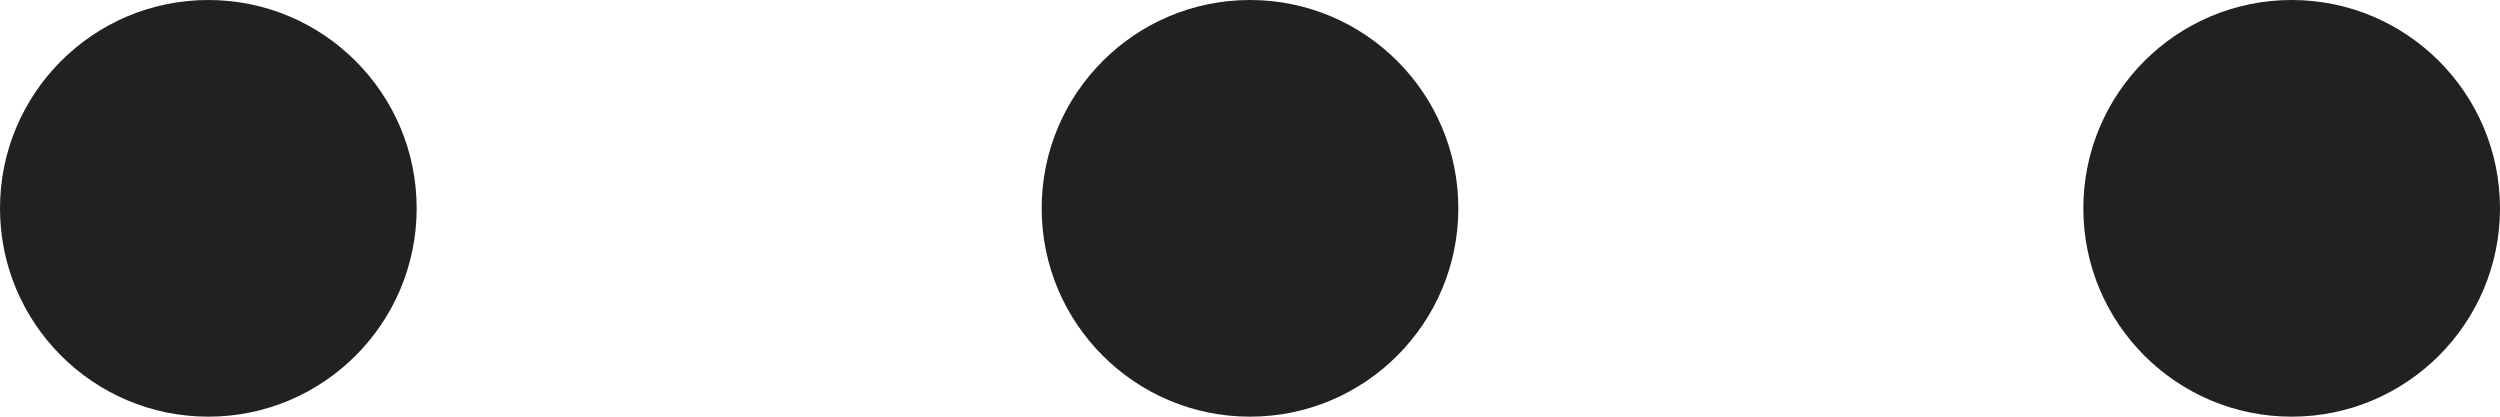
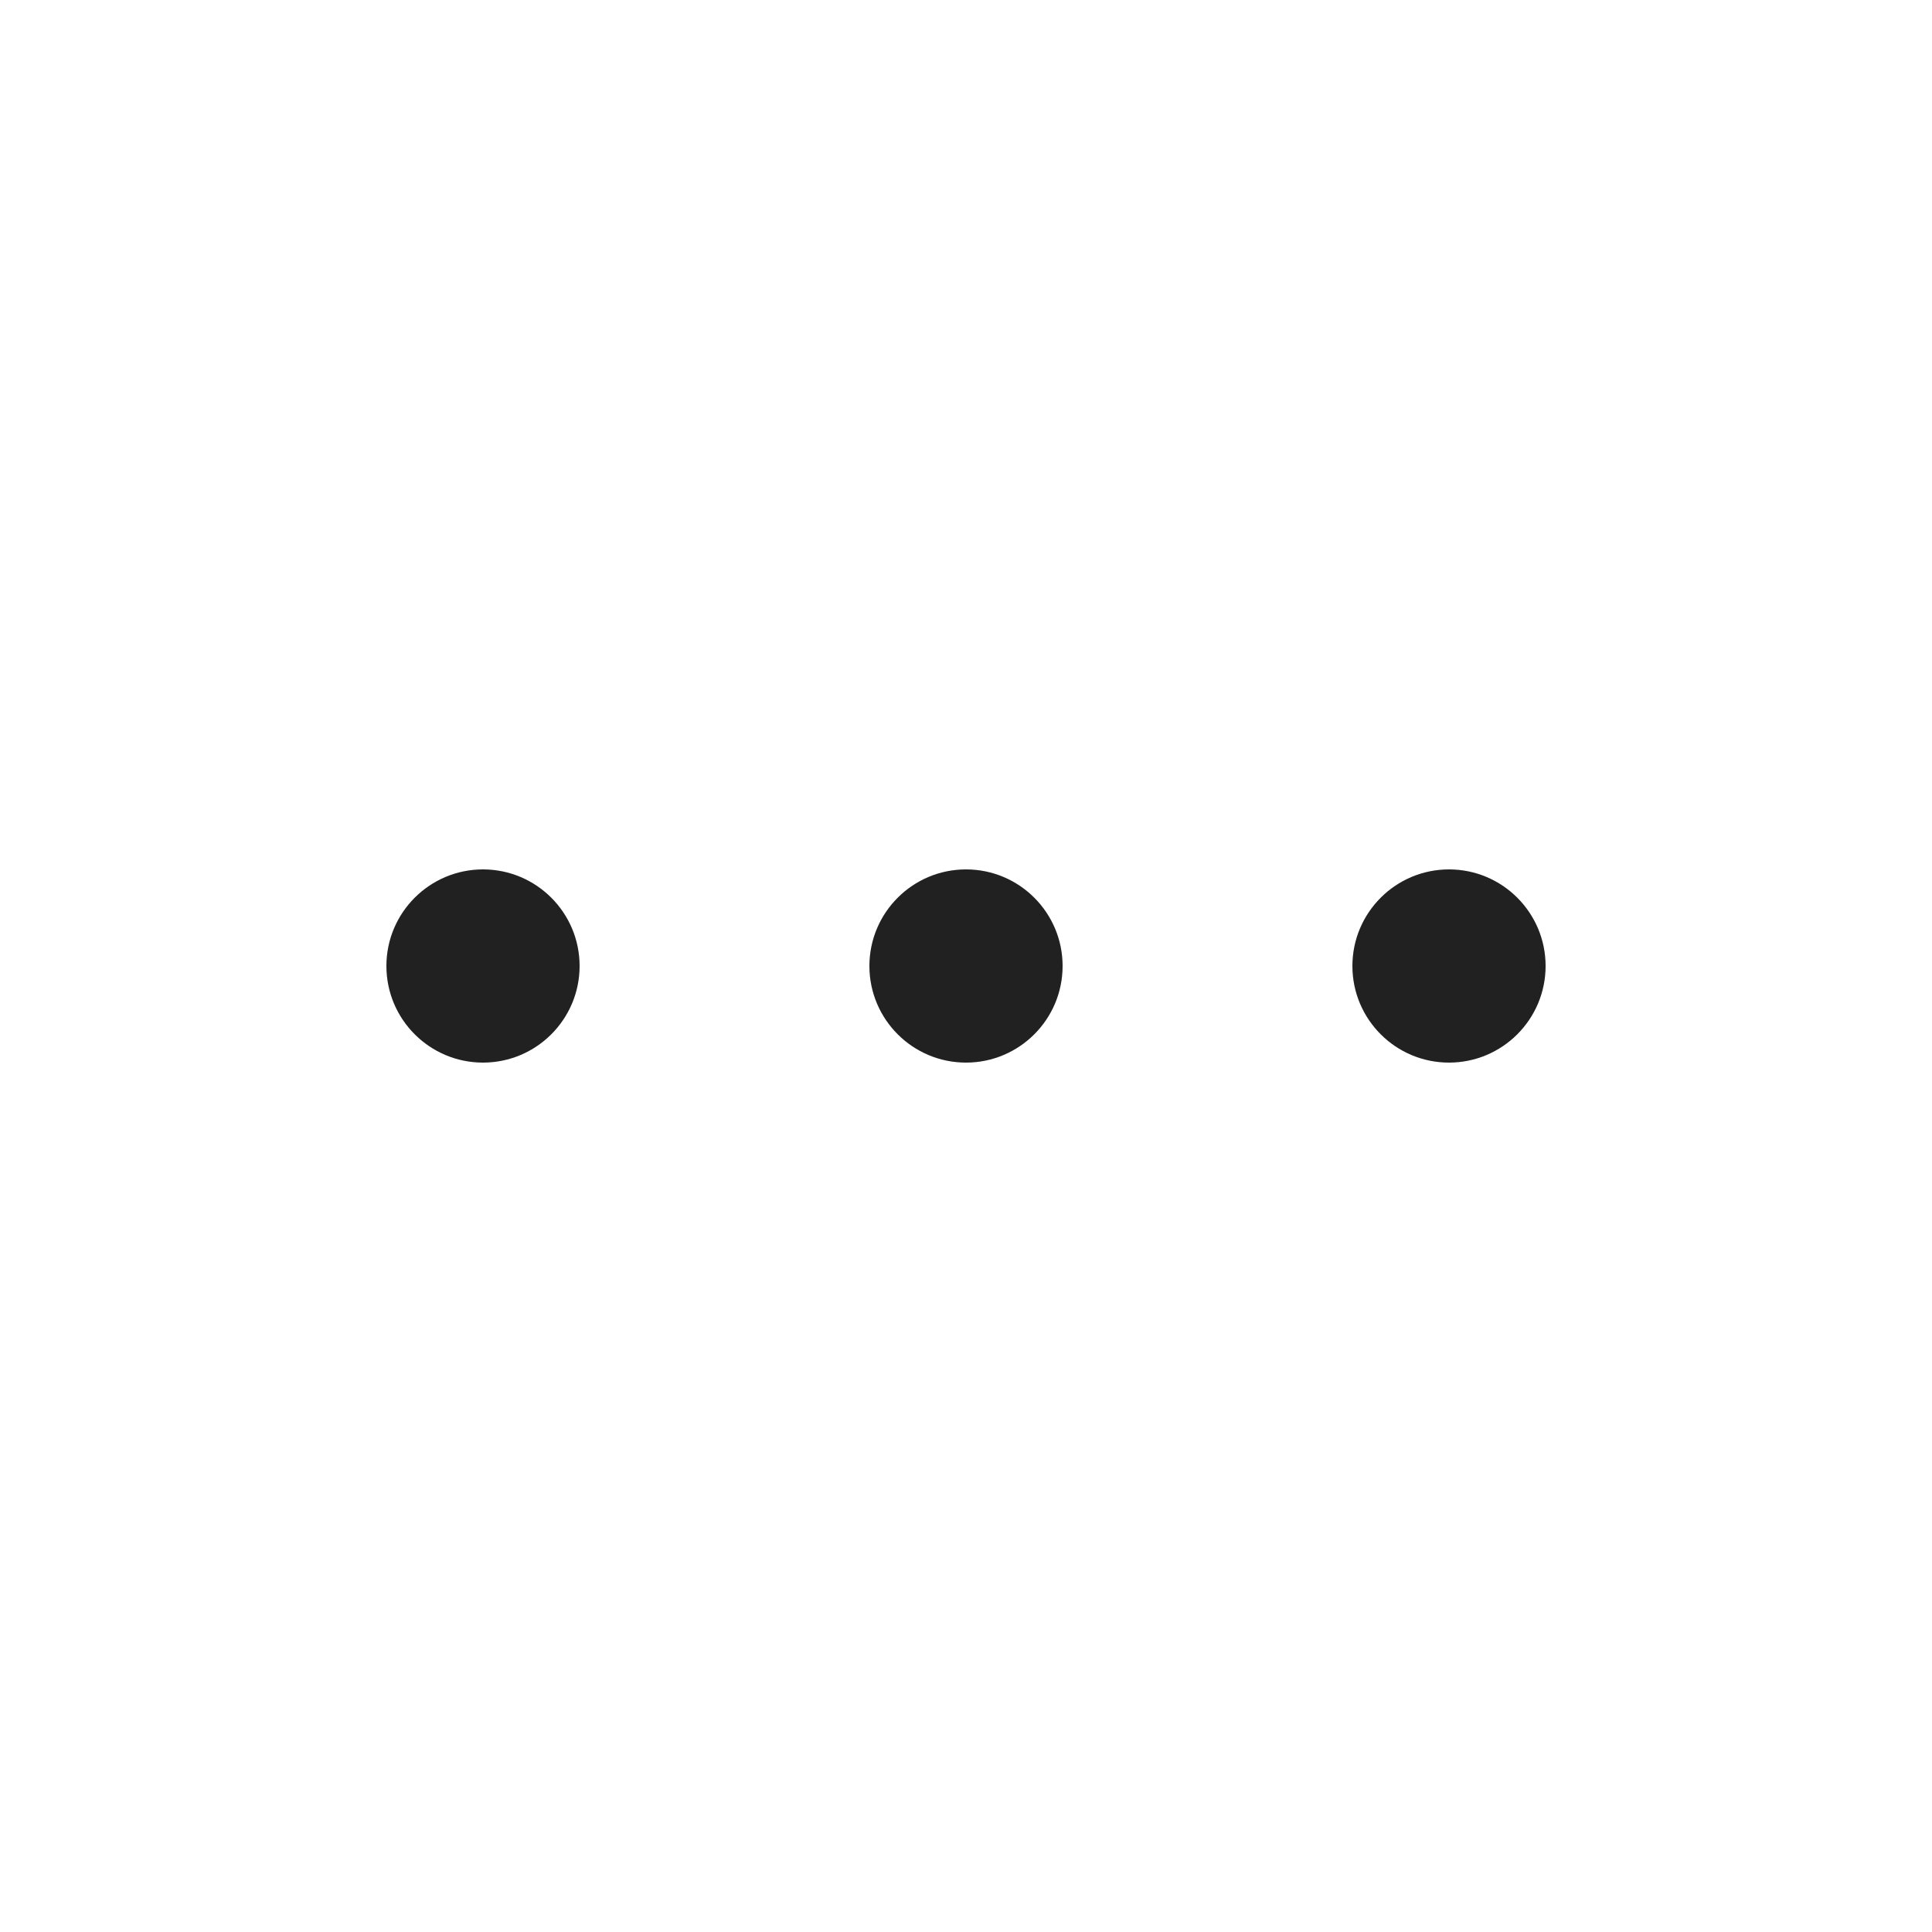
- <svg xmlns="http://www.w3.org/2000/svg" width="12" height="2" viewBox="0 0 12 2" fill="none">
-   <path d="M2 1C2 1.552 1.552 2 1 2C0.448 2 -6.78527e-08 1.552 -4.37114e-08 1C-1.95704e-08 0.448 0.448 1.95718e-08 1 4.37114e-08C1.552 6.78537e-08 2 0.448 2 1Z" fill="#212121" />
-   <path d="M7 1C7 1.552 6.552 2 6 2C5.448 2 5 1.552 5 1C5 0.448 5.448 1.95718e-08 6 4.37114e-08C6.552 6.78538e-08 7 0.448 7 1Z" fill="#212121" />
-   <path d="M12 1C12 1.552 11.552 2 11 2C10.448 2 10 1.552 10 1C10 0.448 10.448 1.95718e-08 11 4.37114e-08C11.552 6.78538e-08 12 0.448 12 1Z" fill="#212121" />
+ <svg xmlns="http://www.w3.org/2000/svg" width="20" height="20" viewBox="0 0 20 20" fill="none">
+   <path d="M6 10C6 10.552 5.552 11 5 11C4.448 11 4 10.552 4 10C4 9.448 4.448 9 5 9C5.552 9 6 9.448 6 10Z" fill="#212121" />
+   <path d="M11 10C11 10.552 10.552 11 10 11C9.448 11 9 10.552 9 10C9 9.448 9.448 9 10 9C10.552 9 11 9.448 11 10Z" fill="#212121" />
+   <path d="M16 10C16 10.552 15.552 11 15 11C14.448 11 14 10.552 14 10C14 9.448 14.448 9 15 9C15.552 9 16 9.448 16 10Z" fill="#212121" />
</svg>
